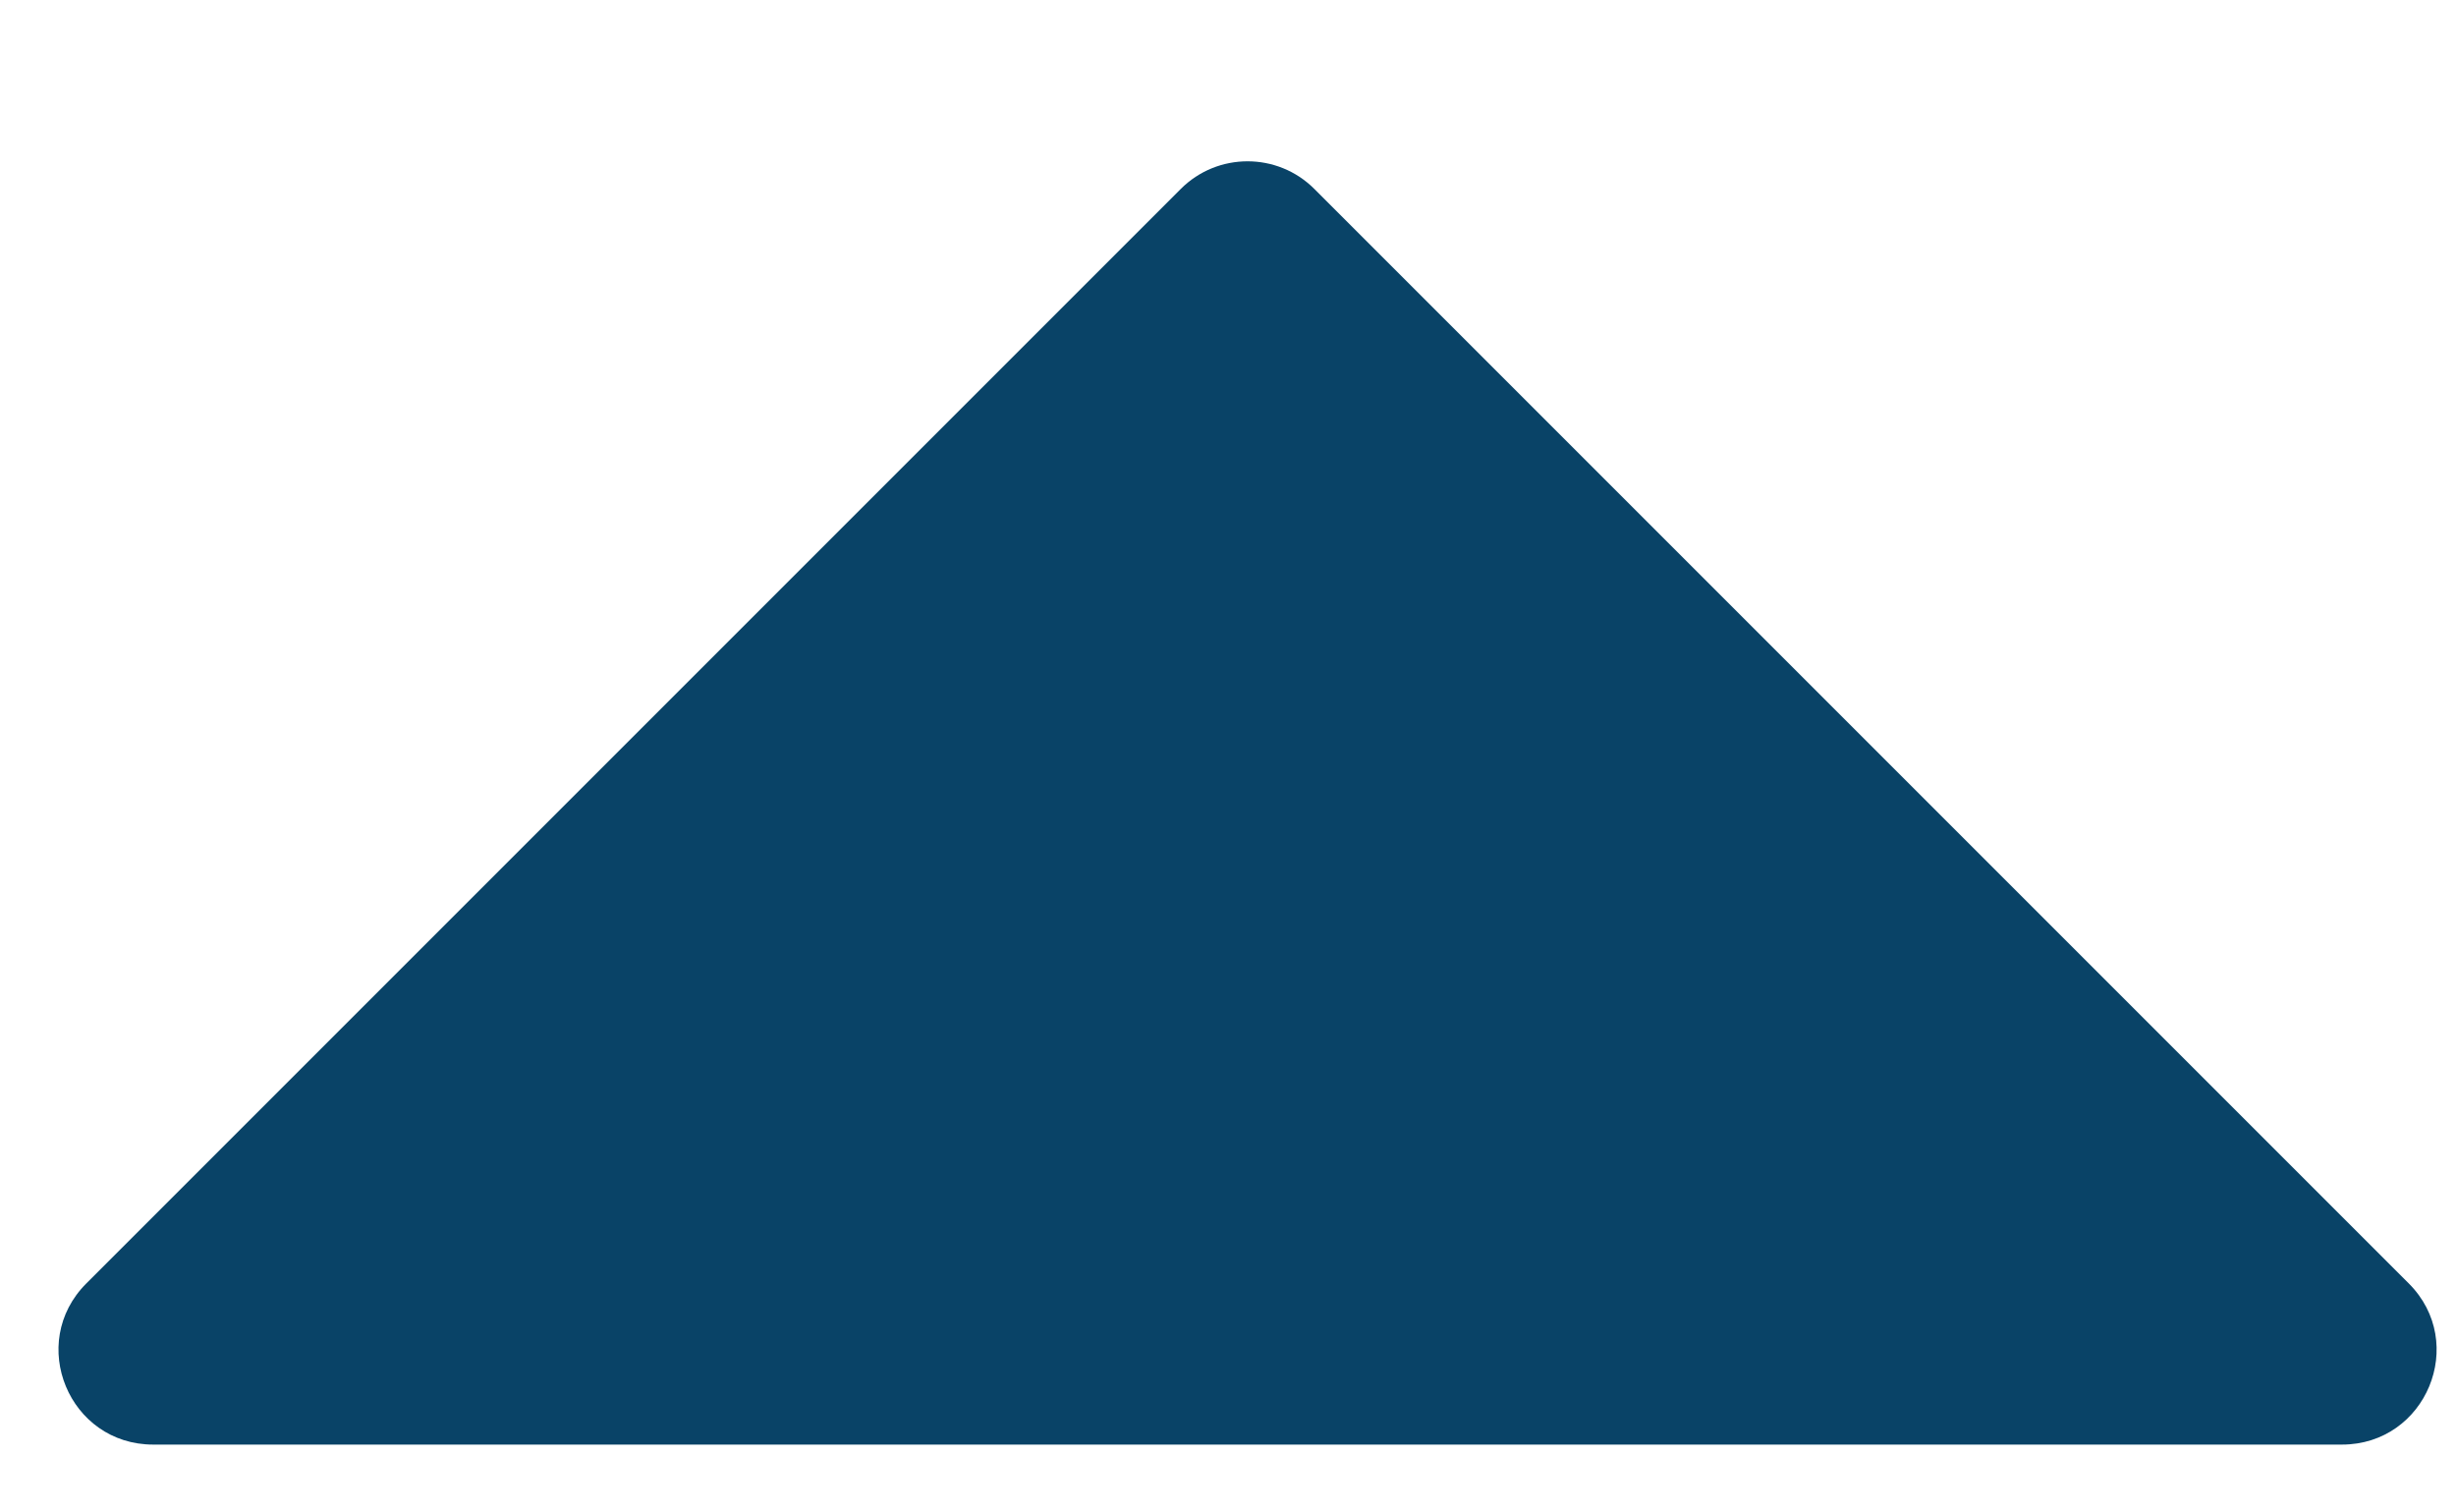
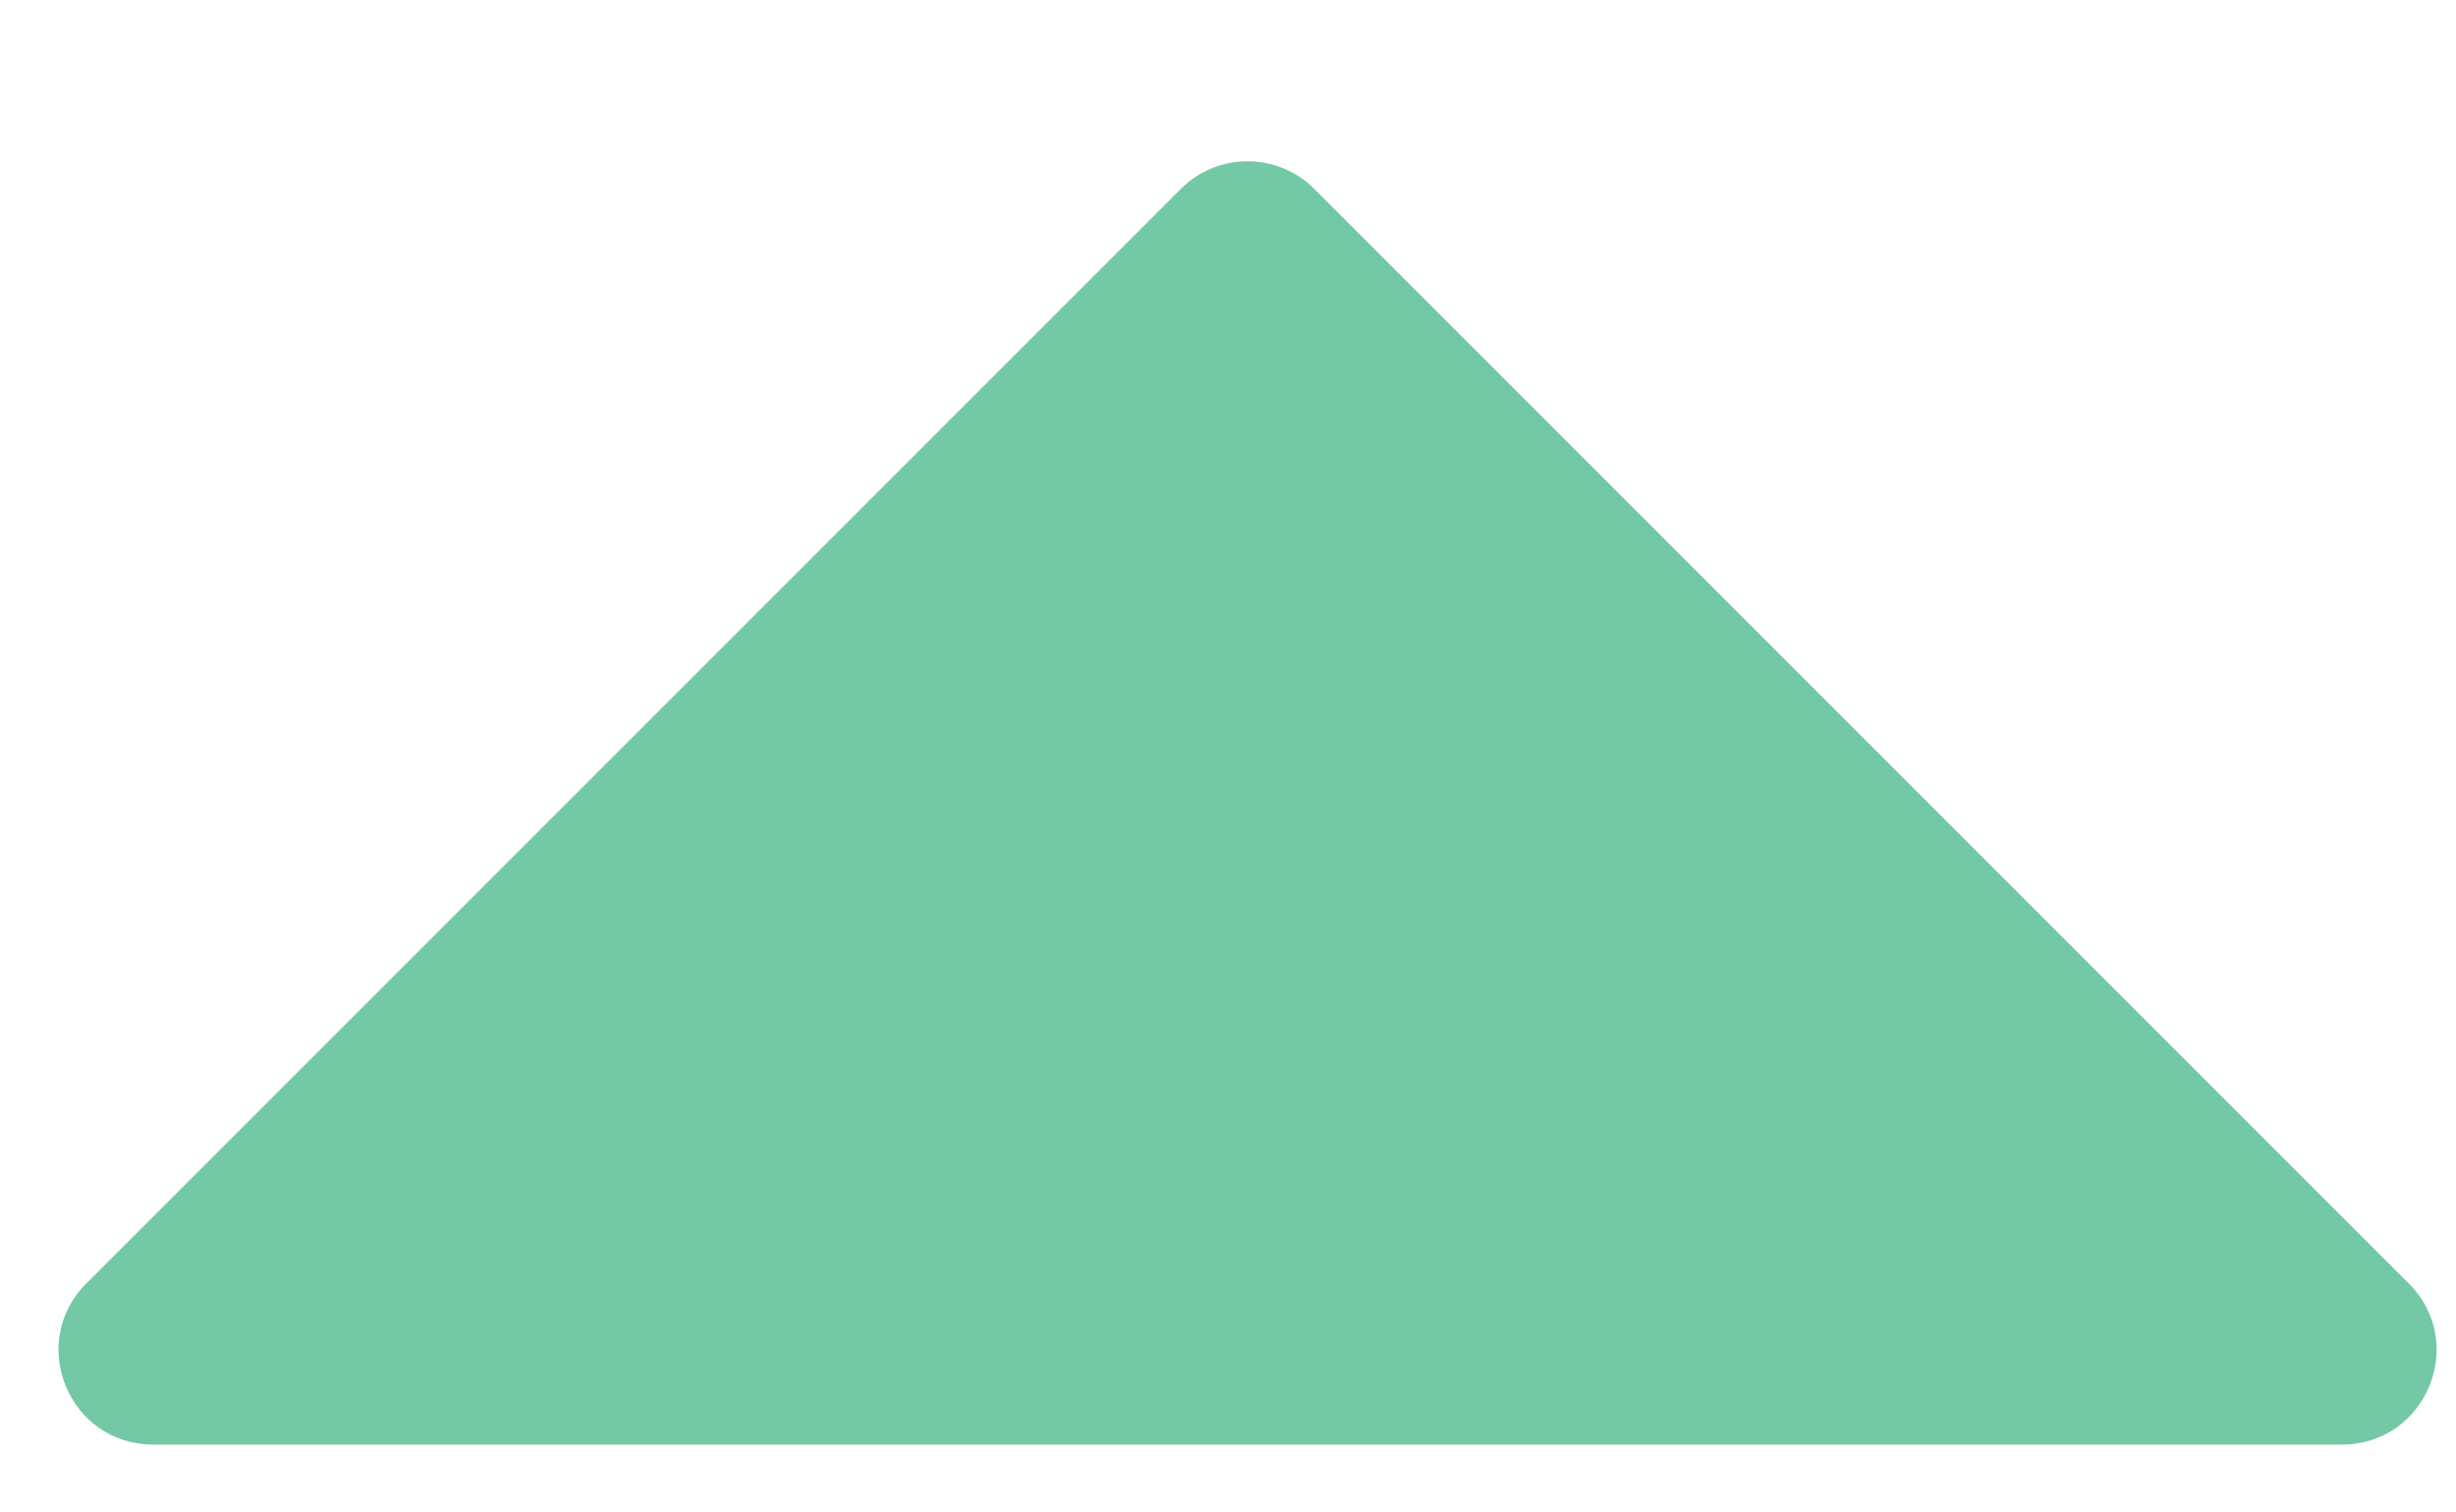
<svg xmlns="http://www.w3.org/2000/svg" width="13" height="8" viewBox="0 0 13 8" fill="none">
-   <path d="M6.957 1L12.75 6.793C13.065 7.108 12.842 7.646 12.396 7.646L0.811 7.646C0.365 7.646 0.142 7.108 0.457 6.793L6.25 1C6.445 0.805 6.762 0.805 6.957 1Z" fill="#094367" />
+   <path d="M6.957 1L12.75 6.793C13.065 7.108 12.842 7.646 12.396 7.646L0.811 7.646C0.365 7.646 0.142 7.108 0.457 6.793L6.25 1C6.445 0.805 6.762 0.805 6.957 1Z" fill="#73c9a5" />
</svg>
